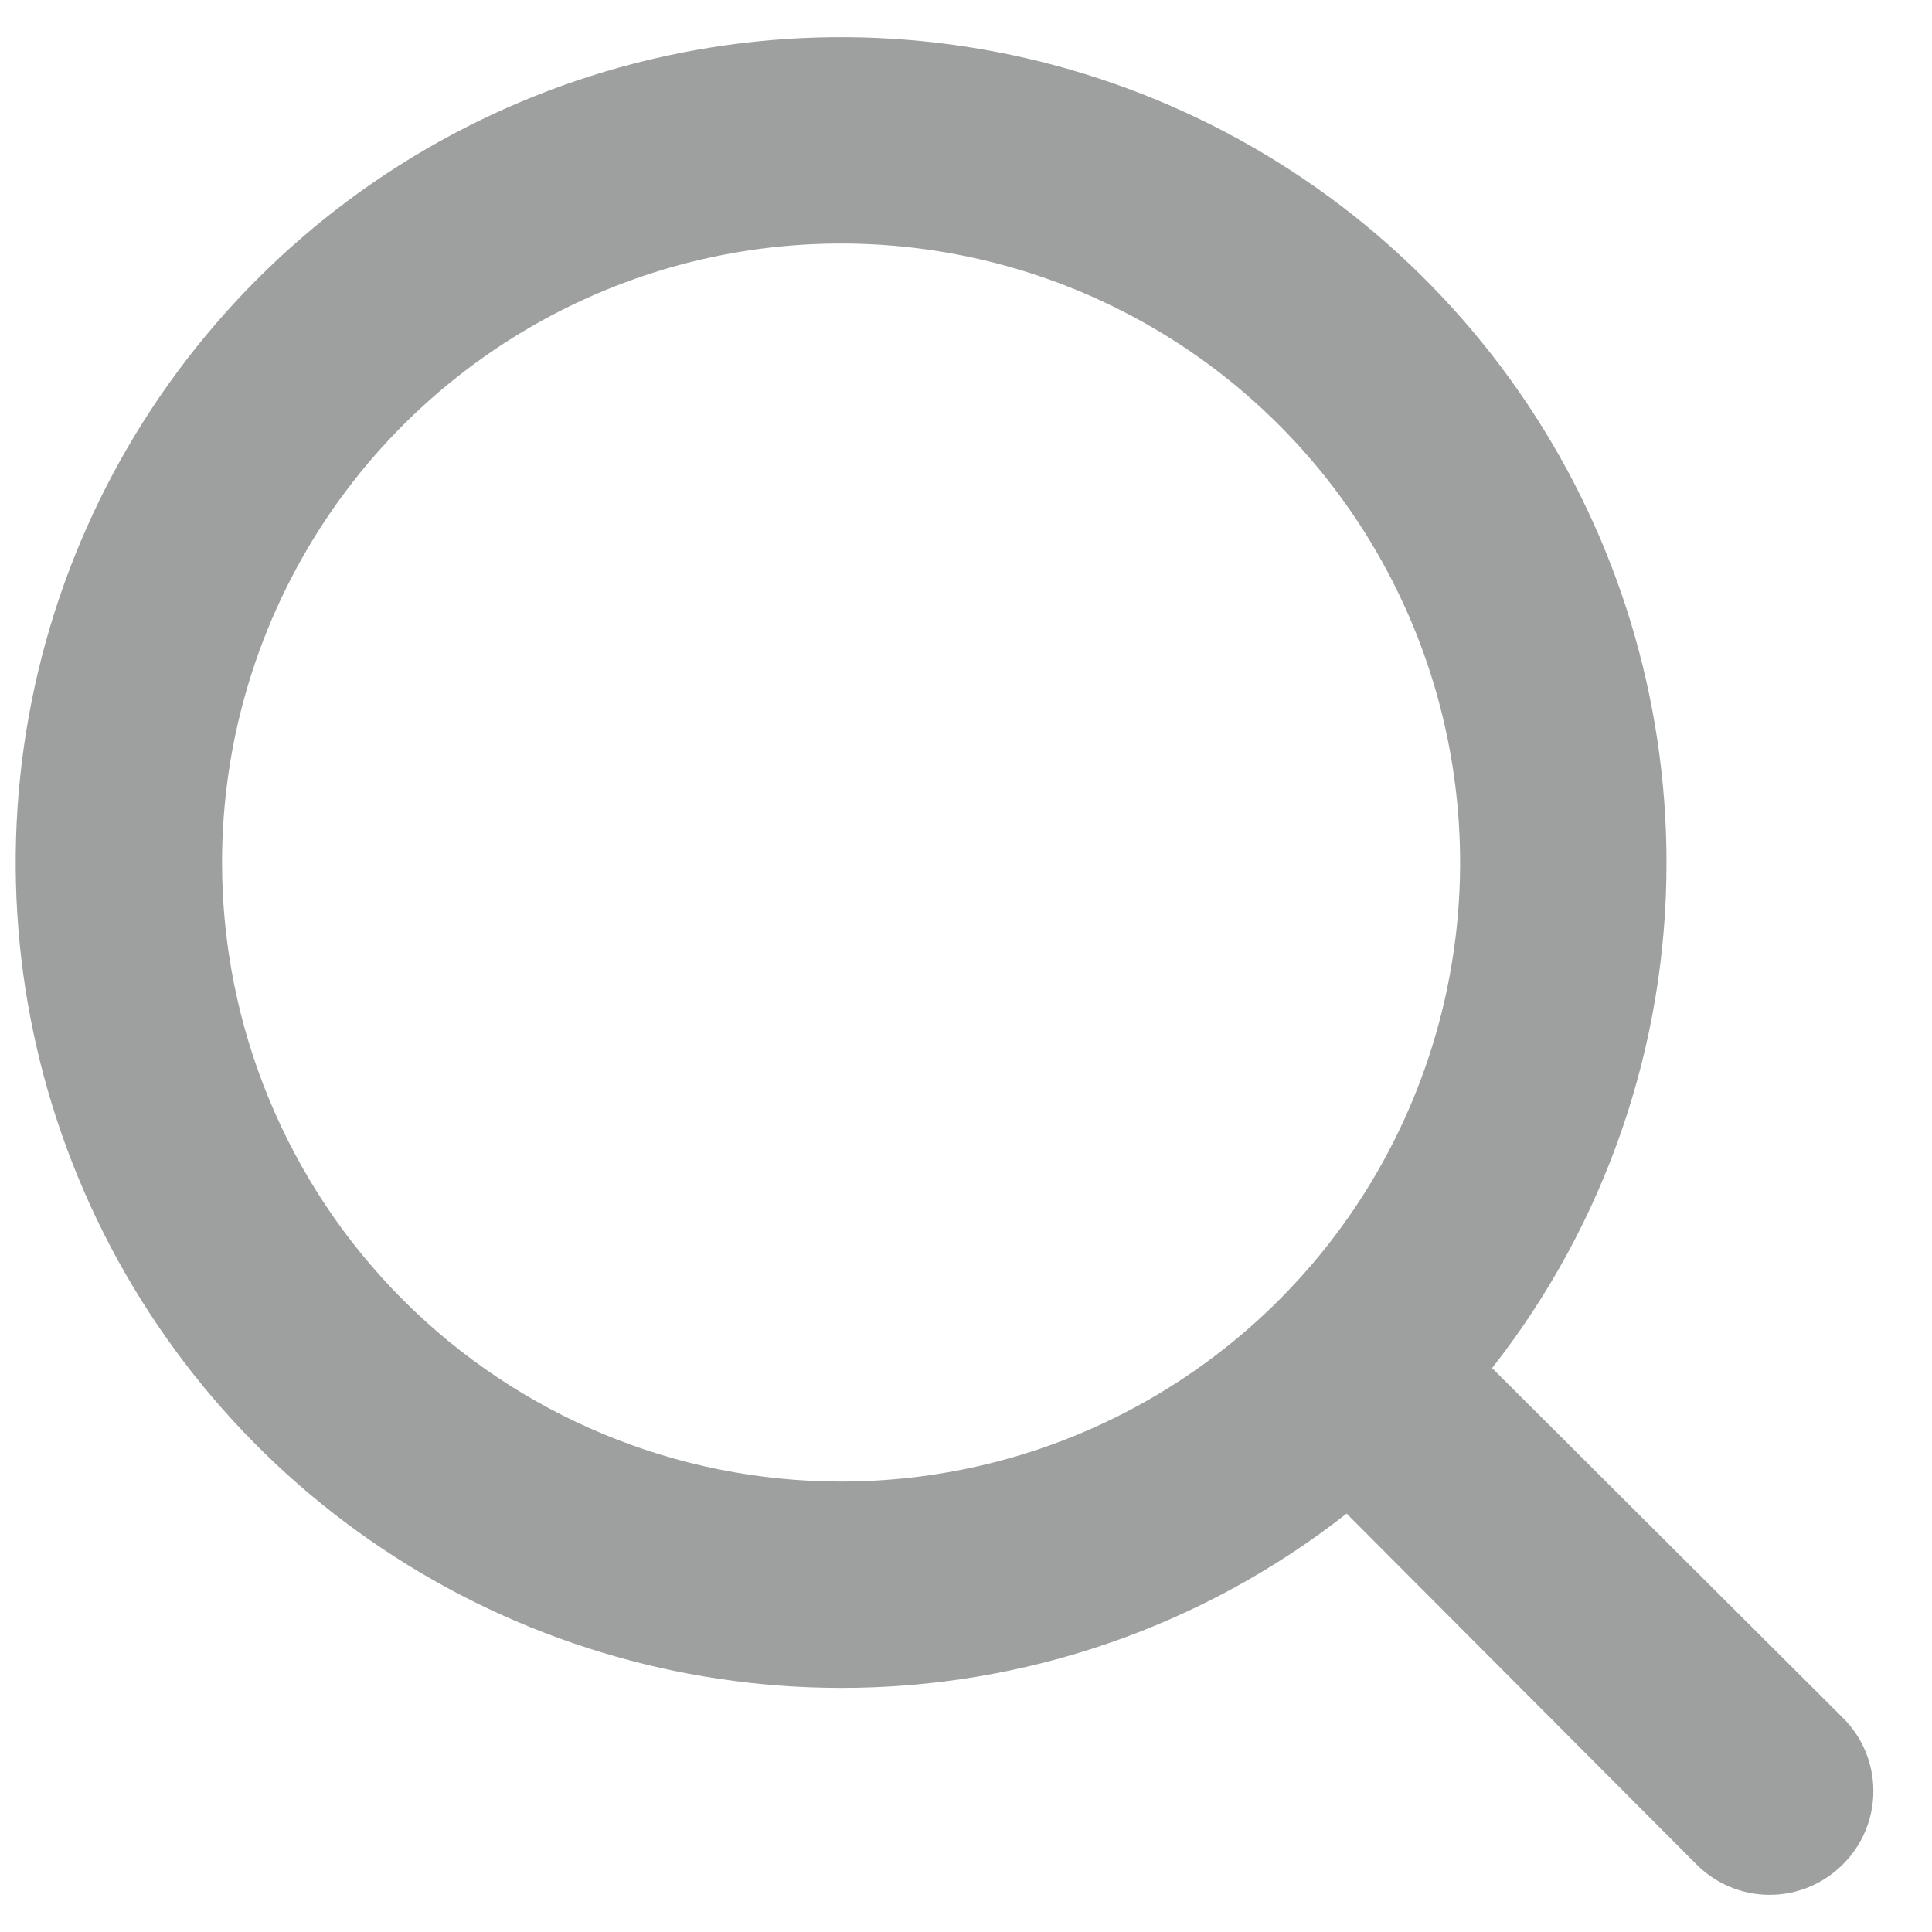
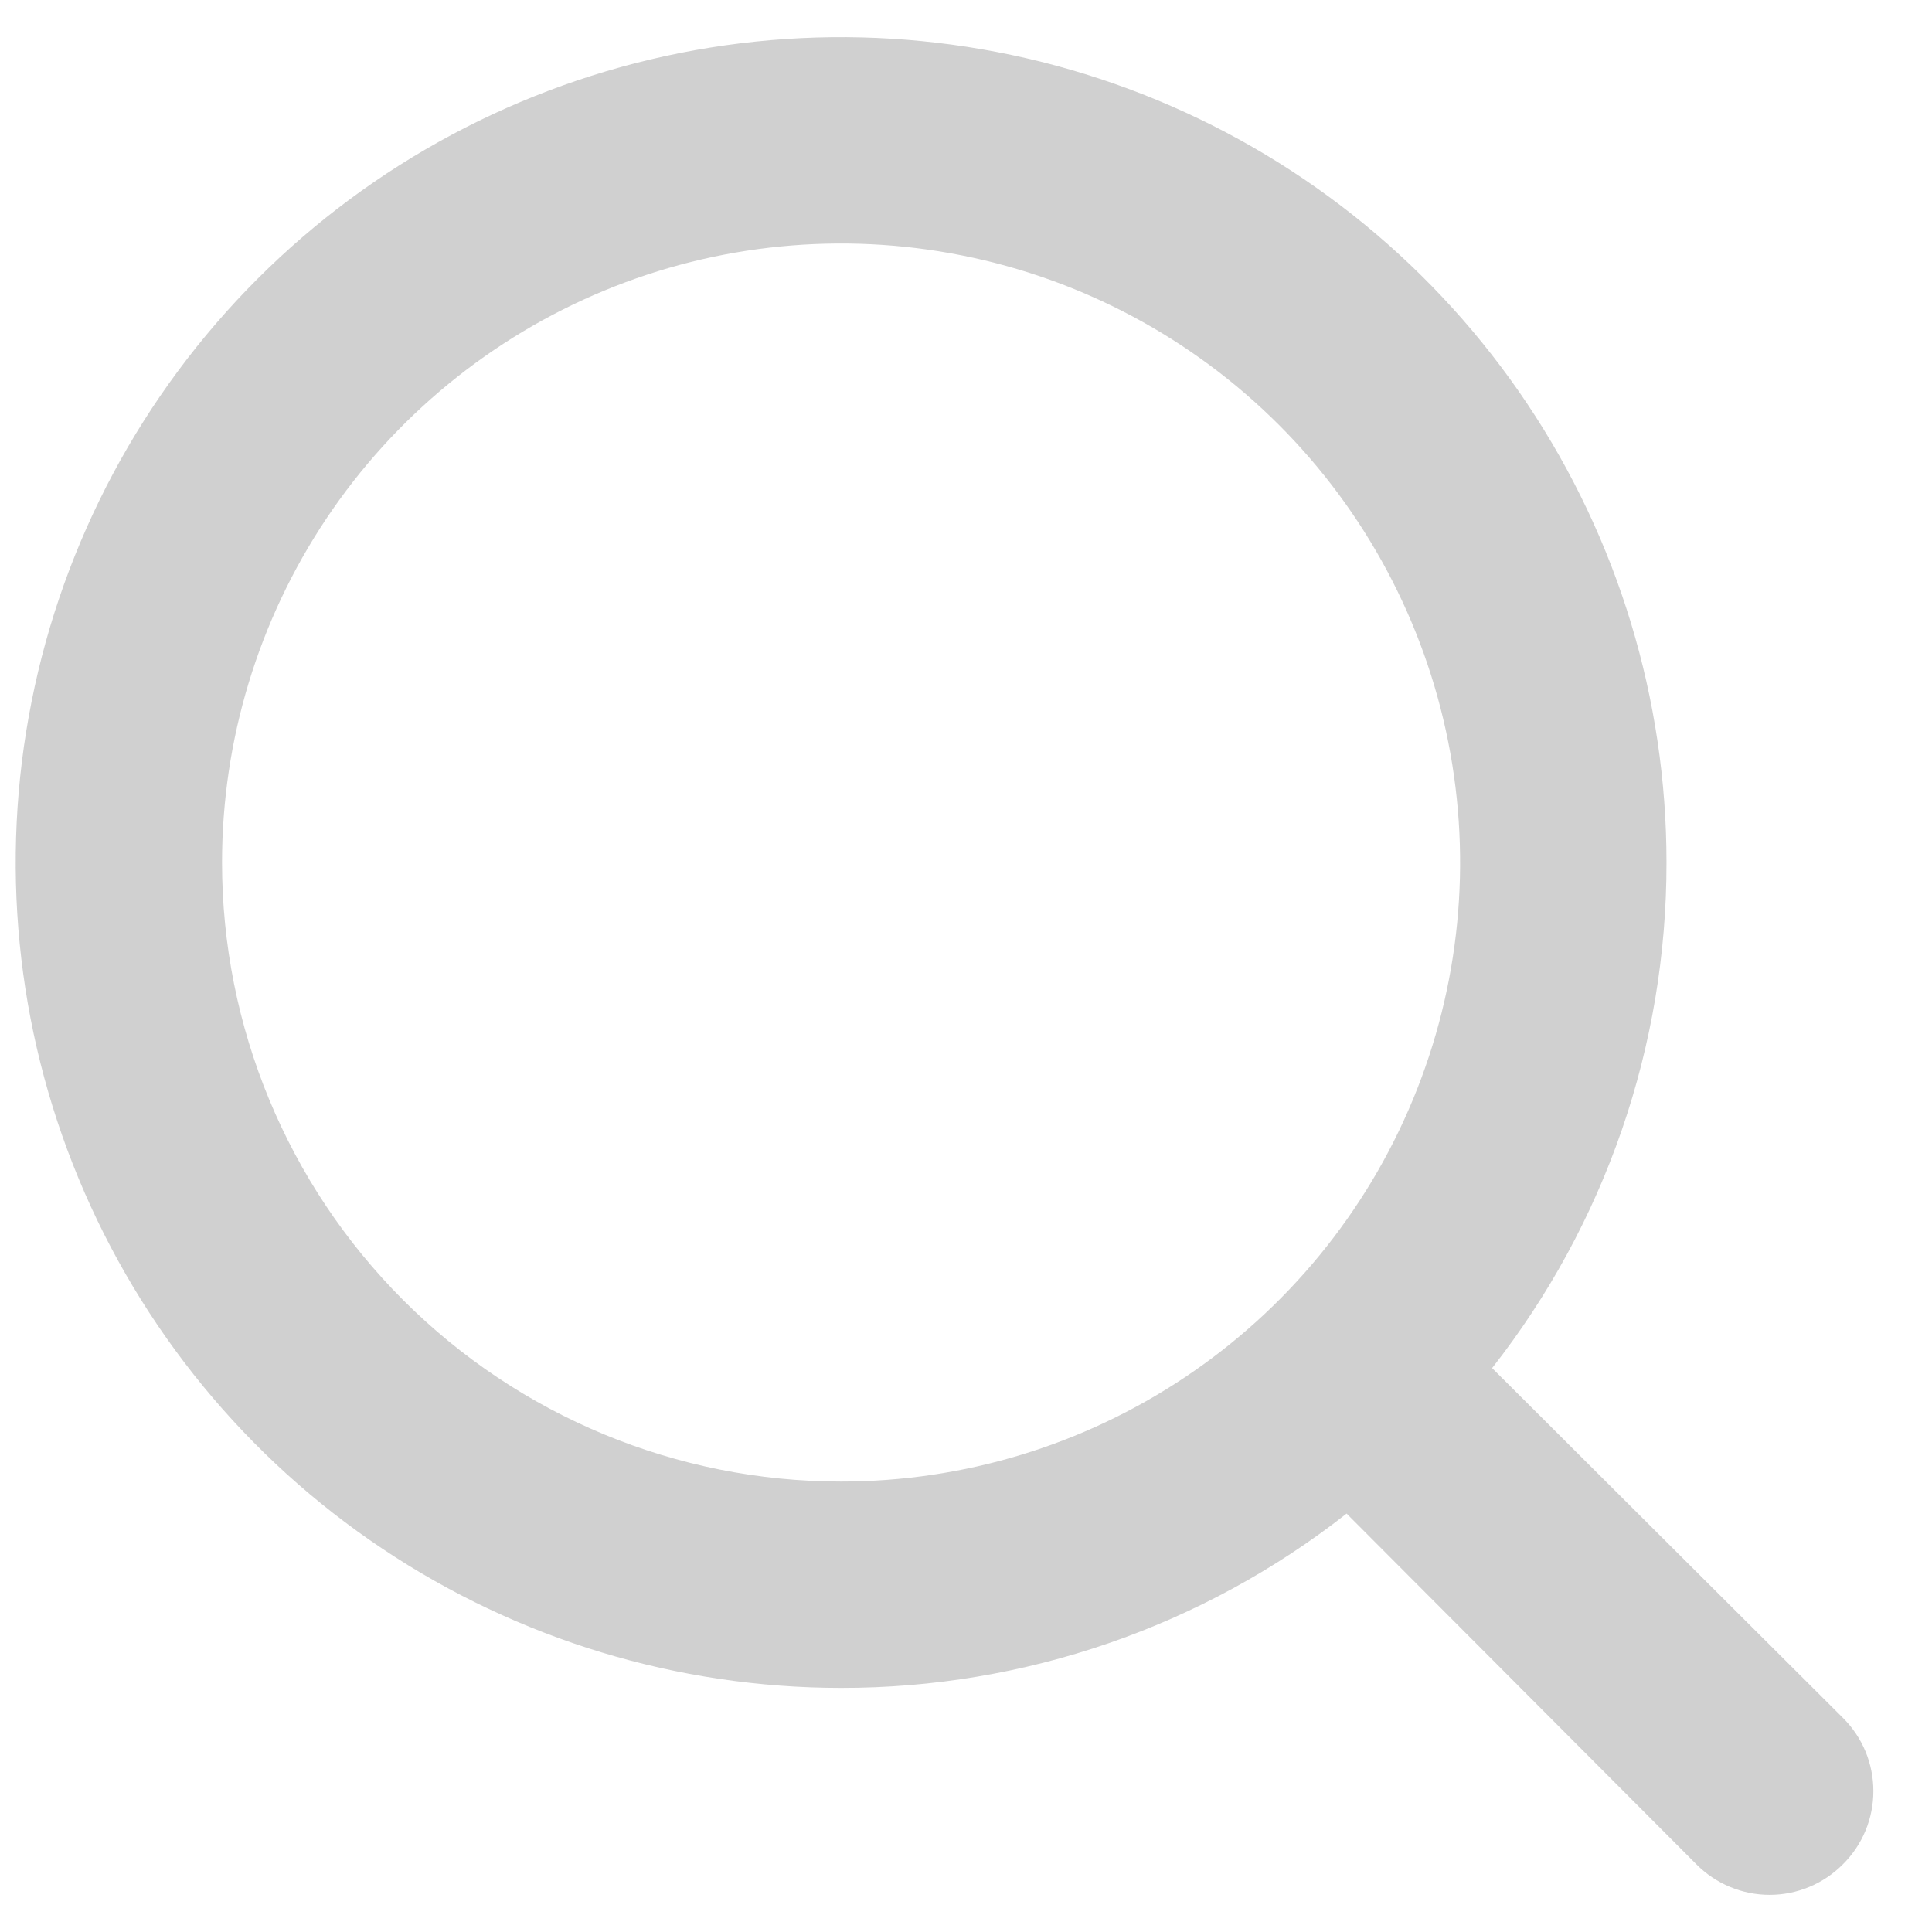
<svg xmlns="http://www.w3.org/2000/svg" width="26" height="26" viewBox="0 0 26 26" fill="none">
-   <path d="M24.801 23.118L20.08 18.411C21.603 16.471 22.43 14.074 22.427 11.607C22.427 9.411 21.775 7.263 20.555 5.437C19.334 3.61 17.599 2.186 15.57 1.346C13.54 0.505 11.307 0.285 9.152 0.713C6.997 1.142 5.018 2.2 3.465 3.753C1.911 5.307 0.853 7.286 0.425 9.441C-0.004 11.595 0.216 13.829 1.057 15.858C1.898 17.888 3.321 19.623 5.148 20.843C6.975 22.064 9.122 22.715 11.319 22.715C13.786 22.718 16.182 21.892 18.122 20.369L22.829 25.089C22.958 25.219 23.112 25.323 23.281 25.393C23.45 25.464 23.632 25.5 23.815 25.5C23.998 25.5 24.18 25.464 24.349 25.393C24.518 25.323 24.672 25.219 24.801 25.089C24.931 24.96 25.034 24.807 25.105 24.637C25.175 24.468 25.211 24.287 25.211 24.104C25.211 23.92 25.175 23.739 25.105 23.57C25.034 23.4 24.931 23.247 24.801 23.118ZM2.988 11.607C2.988 9.96 3.477 8.349 4.392 6.979C5.308 5.609 6.609 4.542 8.131 3.911C9.653 3.28 11.328 3.116 12.944 3.437C14.56 3.758 16.045 4.552 17.21 5.717C18.375 6.882 19.168 8.366 19.489 9.982C19.811 11.598 19.646 13.273 19.015 14.796C18.385 16.318 17.317 17.619 15.947 18.534C14.577 19.45 12.967 19.938 11.319 19.938C9.11 19.938 6.991 19.061 5.428 17.498C3.866 15.936 2.988 13.817 2.988 11.607Z" fill="#9E9F9F" />
+   <path d="M24.801 23.118L20.08 18.411C21.603 16.471 22.43 14.074 22.427 11.607C22.427 9.411 21.775 7.263 20.555 5.437C19.334 3.61 17.599 2.186 15.57 1.346C13.54 0.505 11.307 0.285 9.152 0.713C6.997 1.142 5.018 2.2 3.465 3.753C1.911 5.307 0.853 7.286 0.425 9.441C-0.004 11.595 0.216 13.829 1.057 15.858C1.898 17.888 3.321 19.623 5.148 20.843C6.975 22.064 9.122 22.715 11.319 22.715C13.786 22.718 16.182 21.892 18.122 20.369L22.829 25.089C22.958 25.219 23.112 25.323 23.281 25.393C23.45 25.464 23.632 25.5 23.815 25.5C23.998 25.5 24.18 25.464 24.349 25.393C24.518 25.323 24.672 25.219 24.801 25.089C24.931 24.96 25.034 24.807 25.105 24.637C25.175 24.468 25.211 24.287 25.211 24.104C25.211 23.92 25.175 23.739 25.105 23.57C25.034 23.4 24.931 23.247 24.801 23.118ZM2.988 11.607C2.988 9.96 3.477 8.349 4.392 6.979C5.308 5.609 6.609 4.542 8.131 3.911C9.653 3.28 11.328 3.116 12.944 3.437C14.56 3.758 16.045 4.552 17.21 5.717C18.375 6.882 19.168 8.366 19.489 9.982C19.811 11.598 19.646 13.273 19.015 14.796C18.385 16.318 17.317 17.619 15.947 18.534C14.577 19.45 12.967 19.938 11.319 19.938C9.11 19.938 6.991 19.061 5.428 17.498C3.866 15.936 2.988 13.817 2.988 11.607Z" fill="#D0D0D0" />
</svg>
